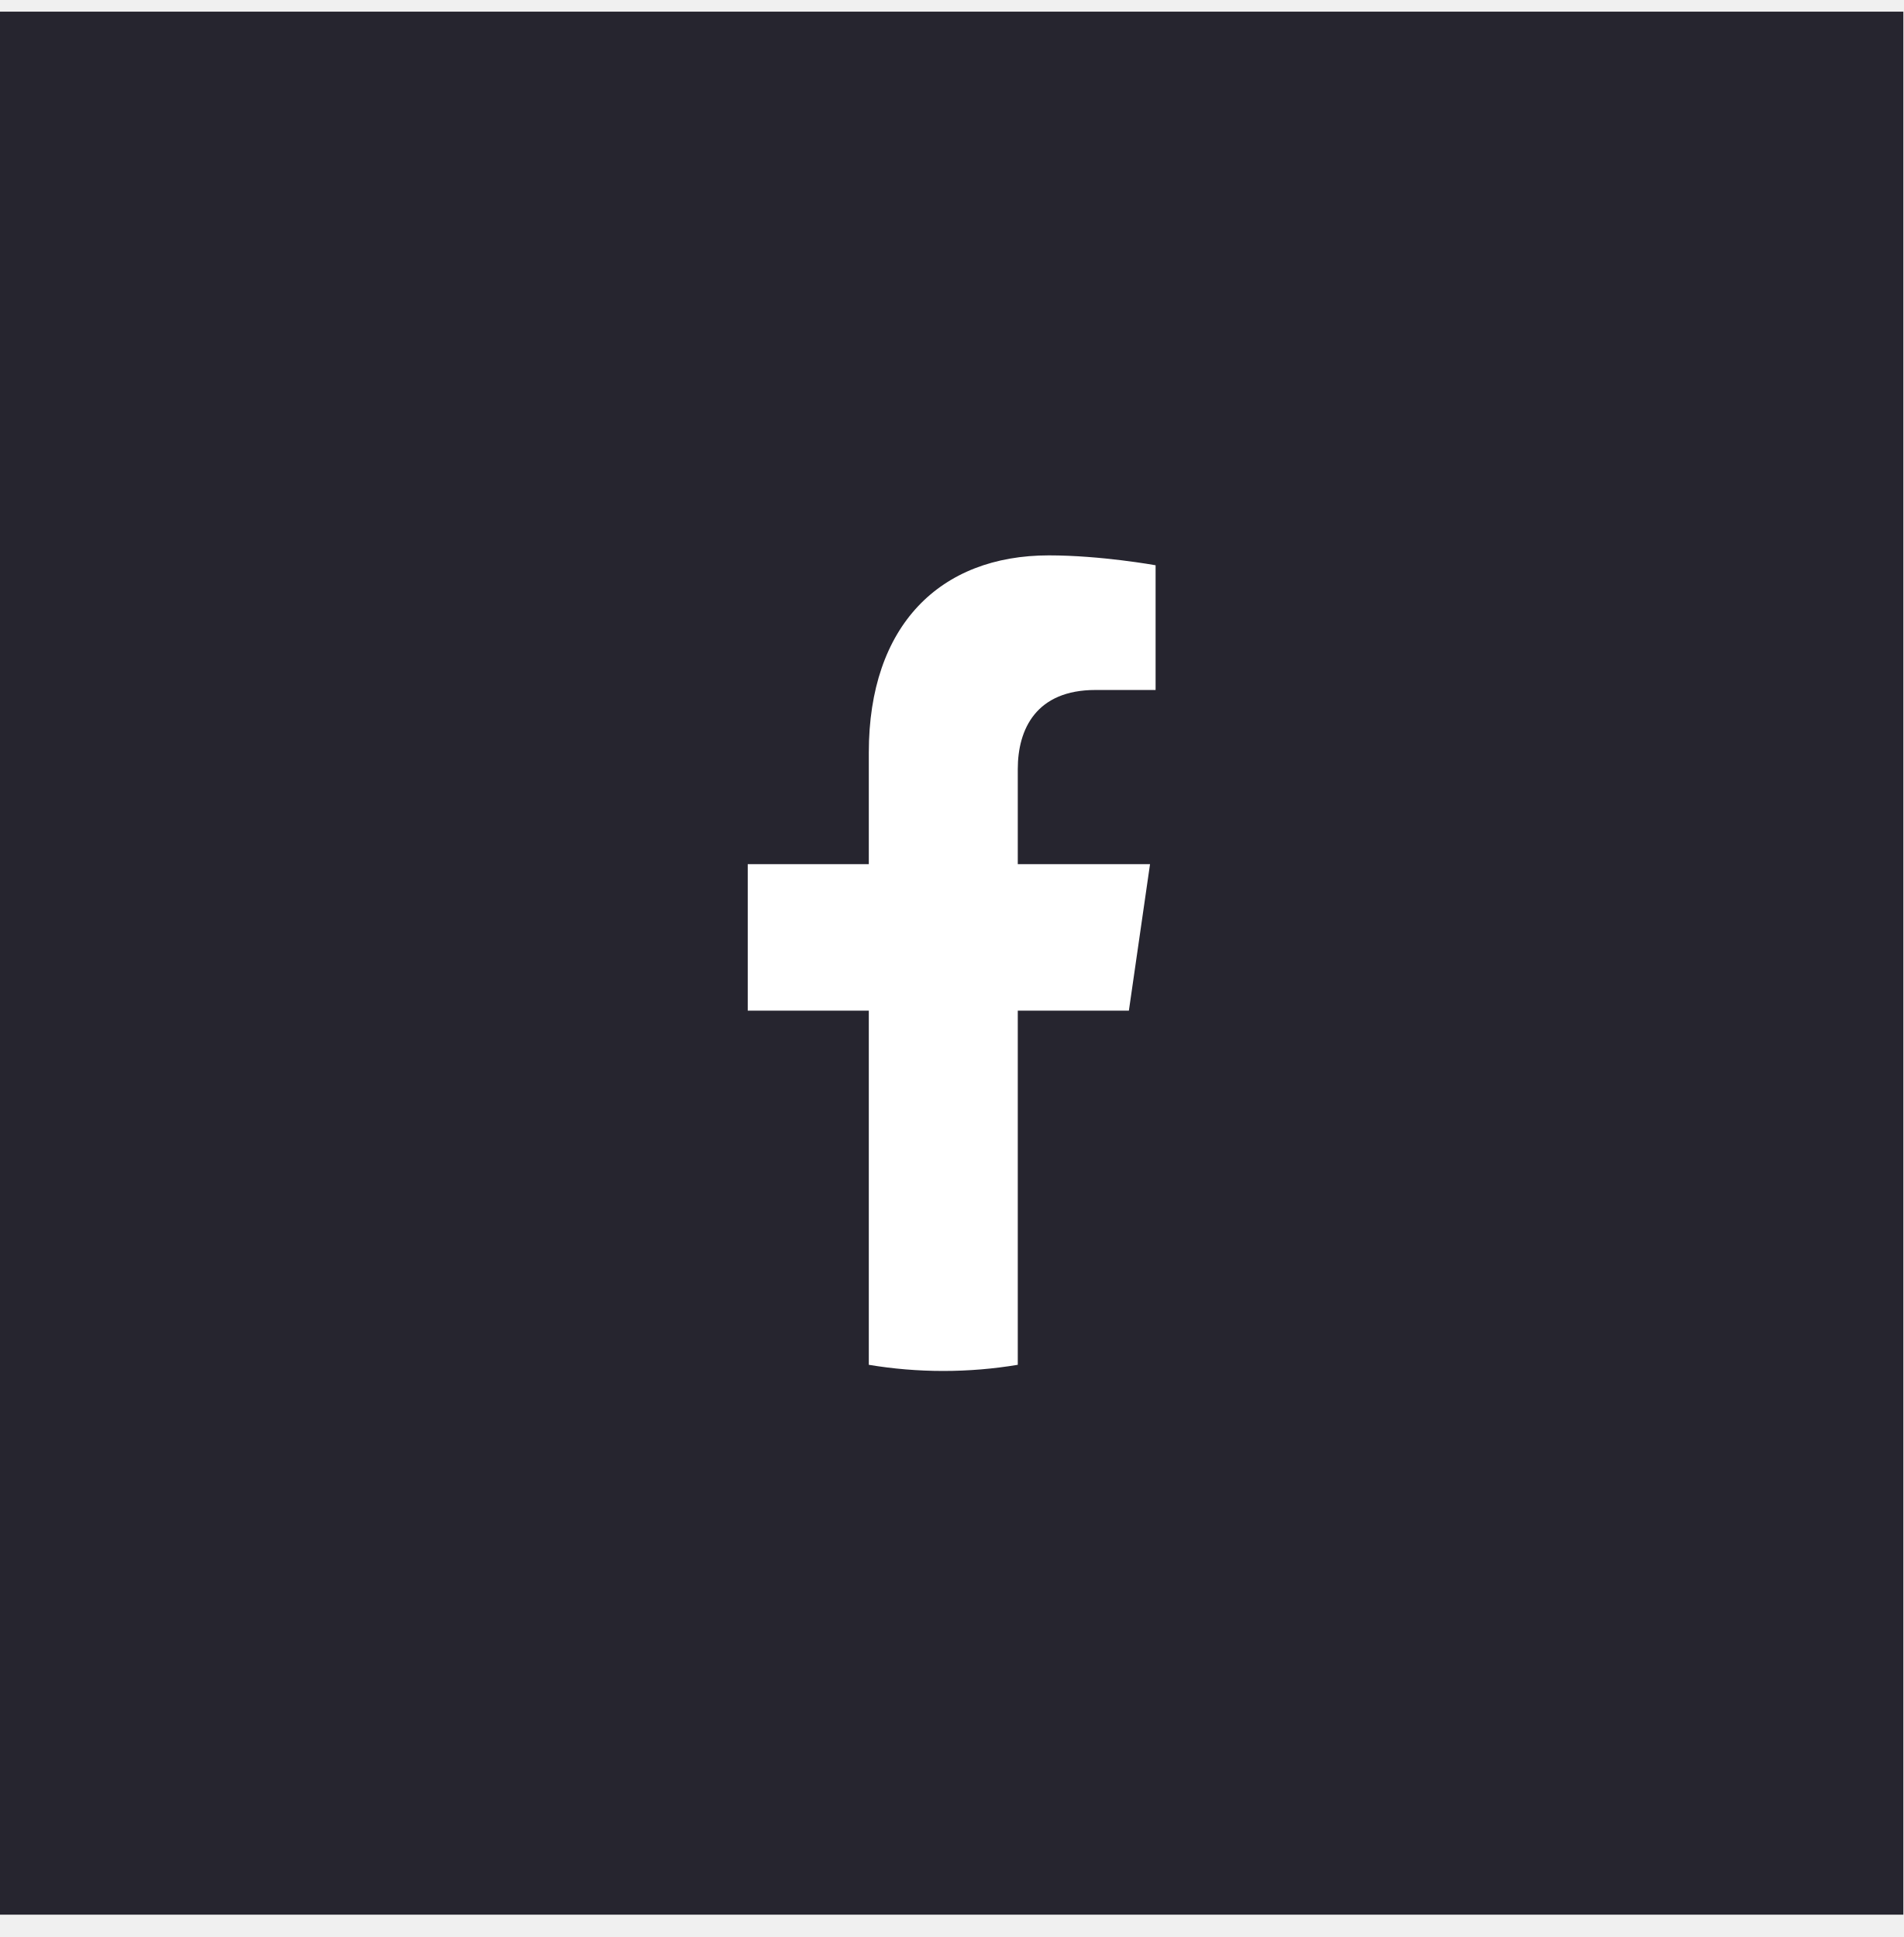
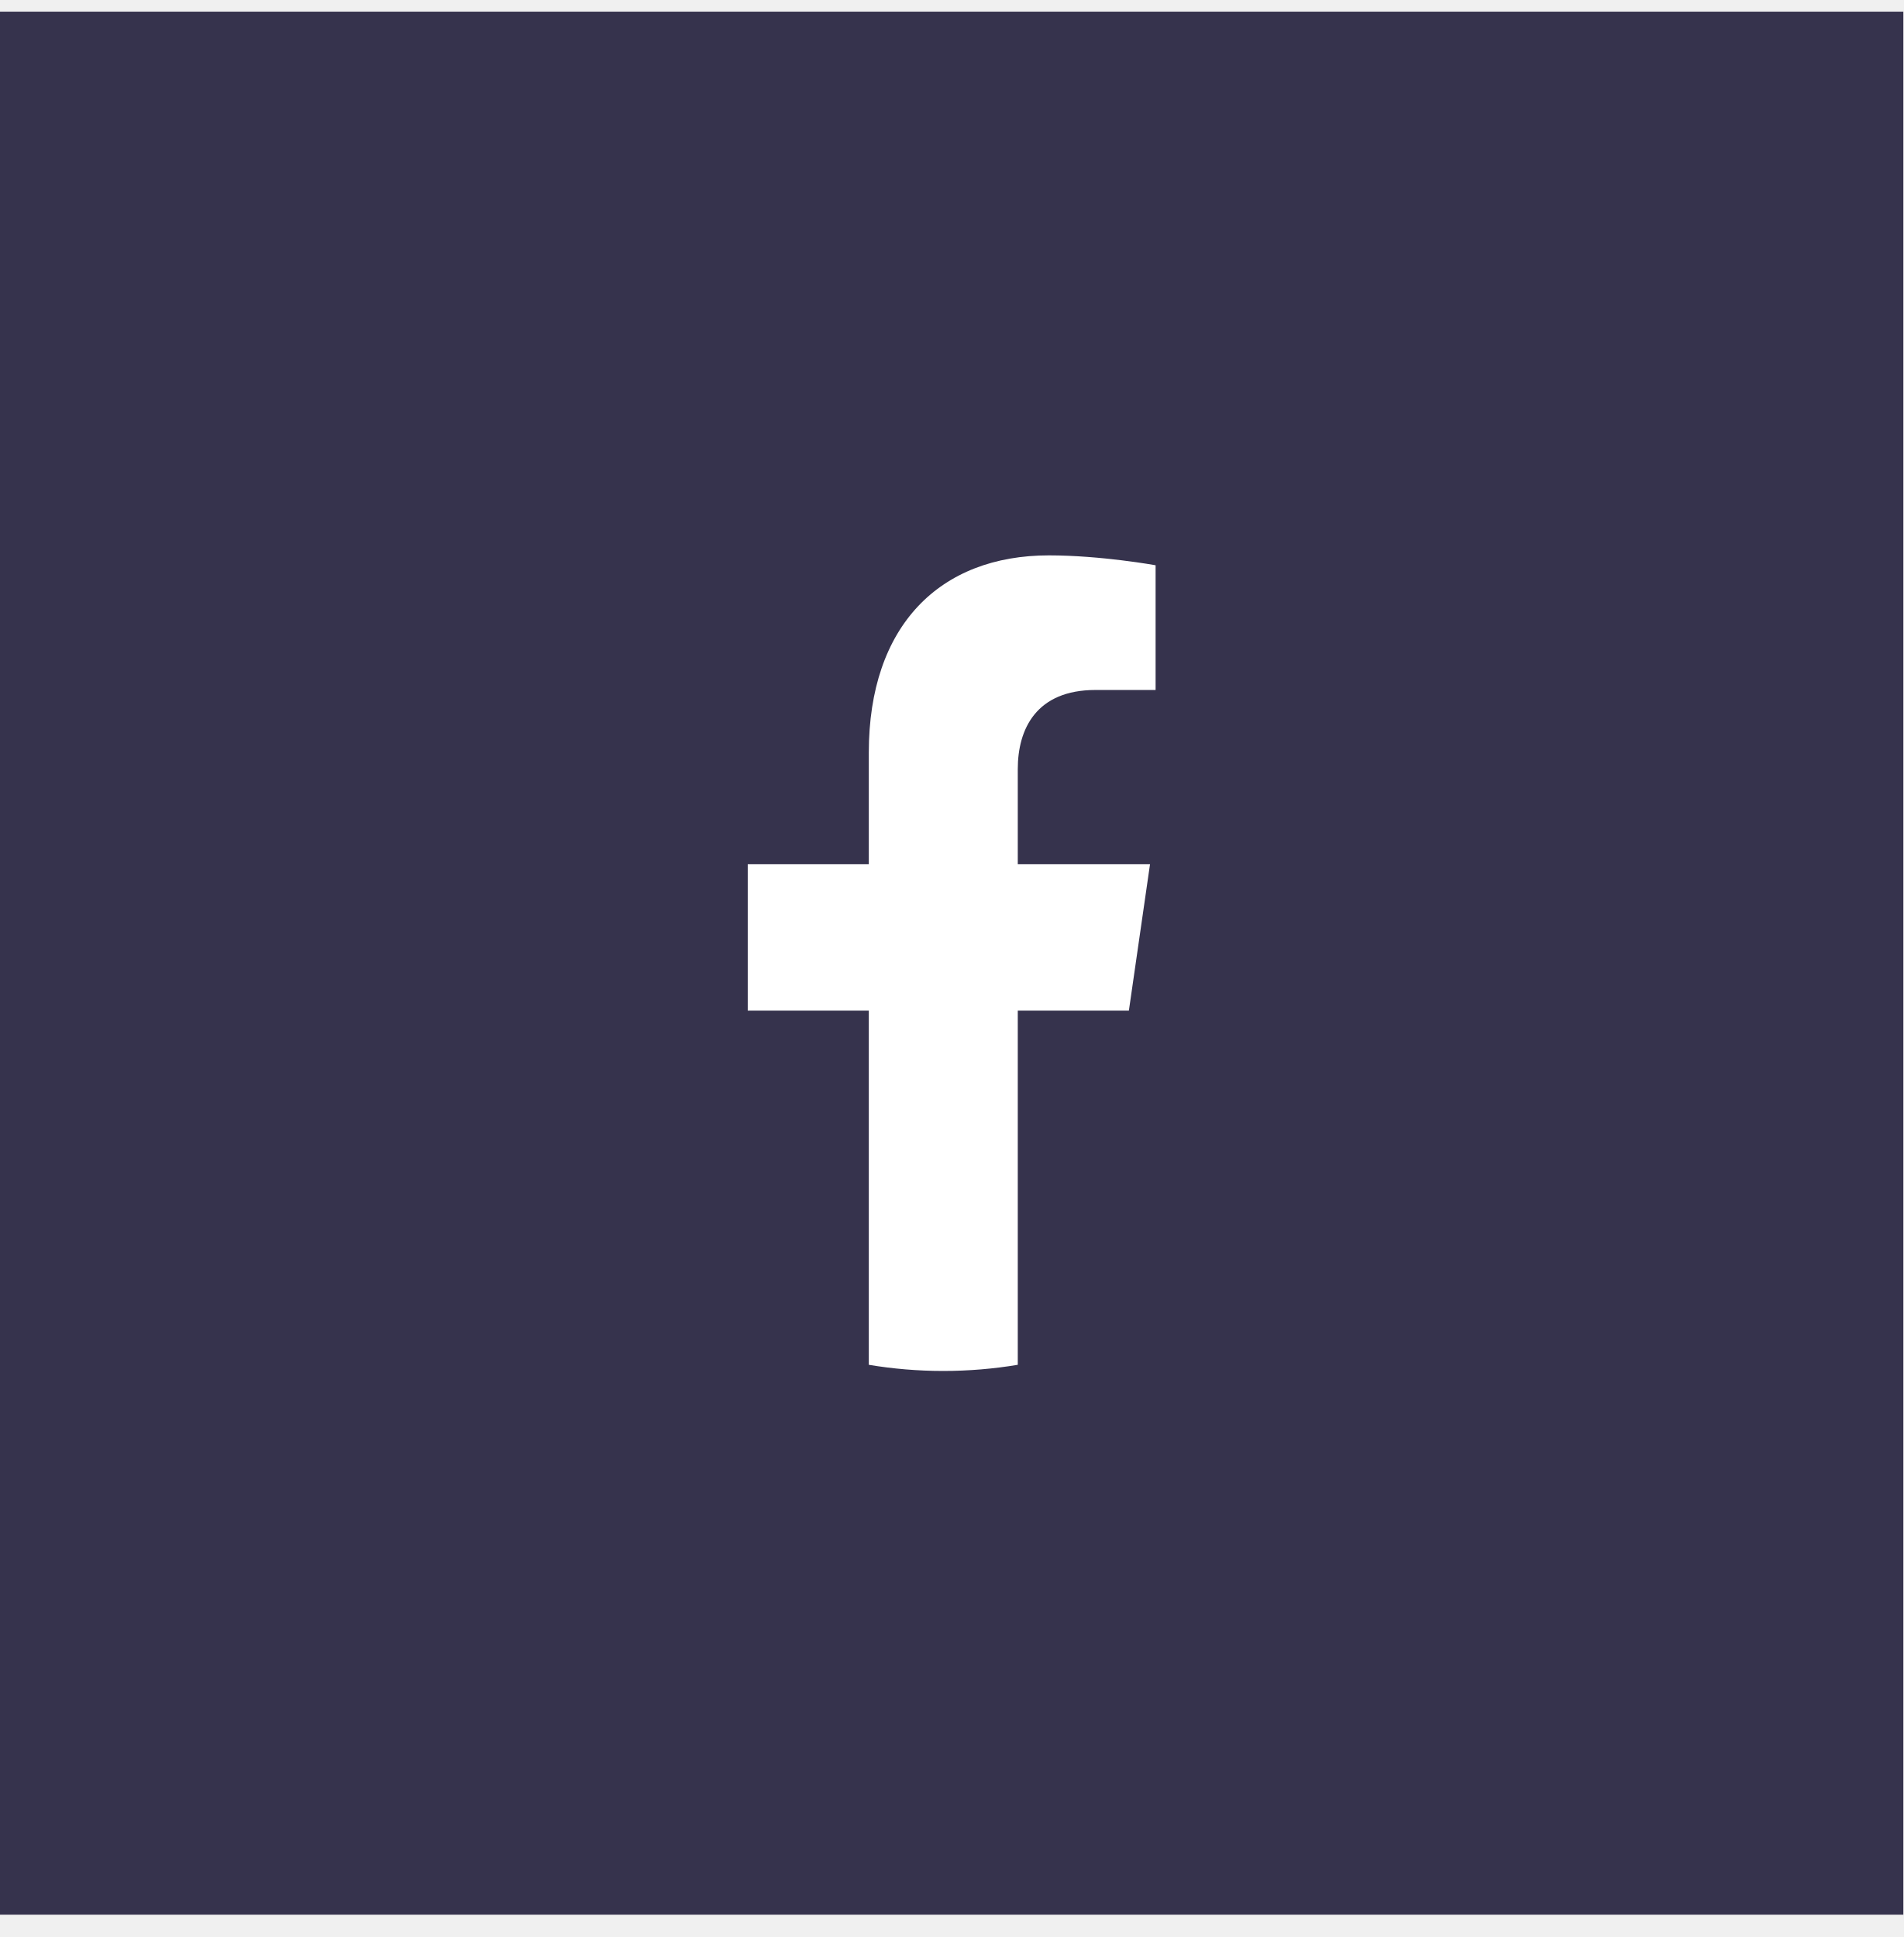
<svg xmlns="http://www.w3.org/2000/svg" width="56" height="57" viewBox="0 0 56 57" fill="none">
-   <rect width="56" height="56" transform="translate(0 0.342773)" fill="#26252F" />
+   <rect width="56" height="56" transform="translate(0 0.342773)" fill="#36334D" />
  <path d="M33.214 29.741L33.836 25.43H29.945V22.633C29.945 21.453 30.489 20.304 32.231 20.304H34V16.634C34 16.634 32.395 16.343 30.86 16.343C27.656 16.343 25.562 18.407 25.562 22.145V25.43H22V29.741H25.562V40.162C26.276 40.281 27.008 40.343 27.753 40.343C28.499 40.343 29.231 40.281 29.945 40.162V29.741H33.214Z" fill="white" />
</svg>
